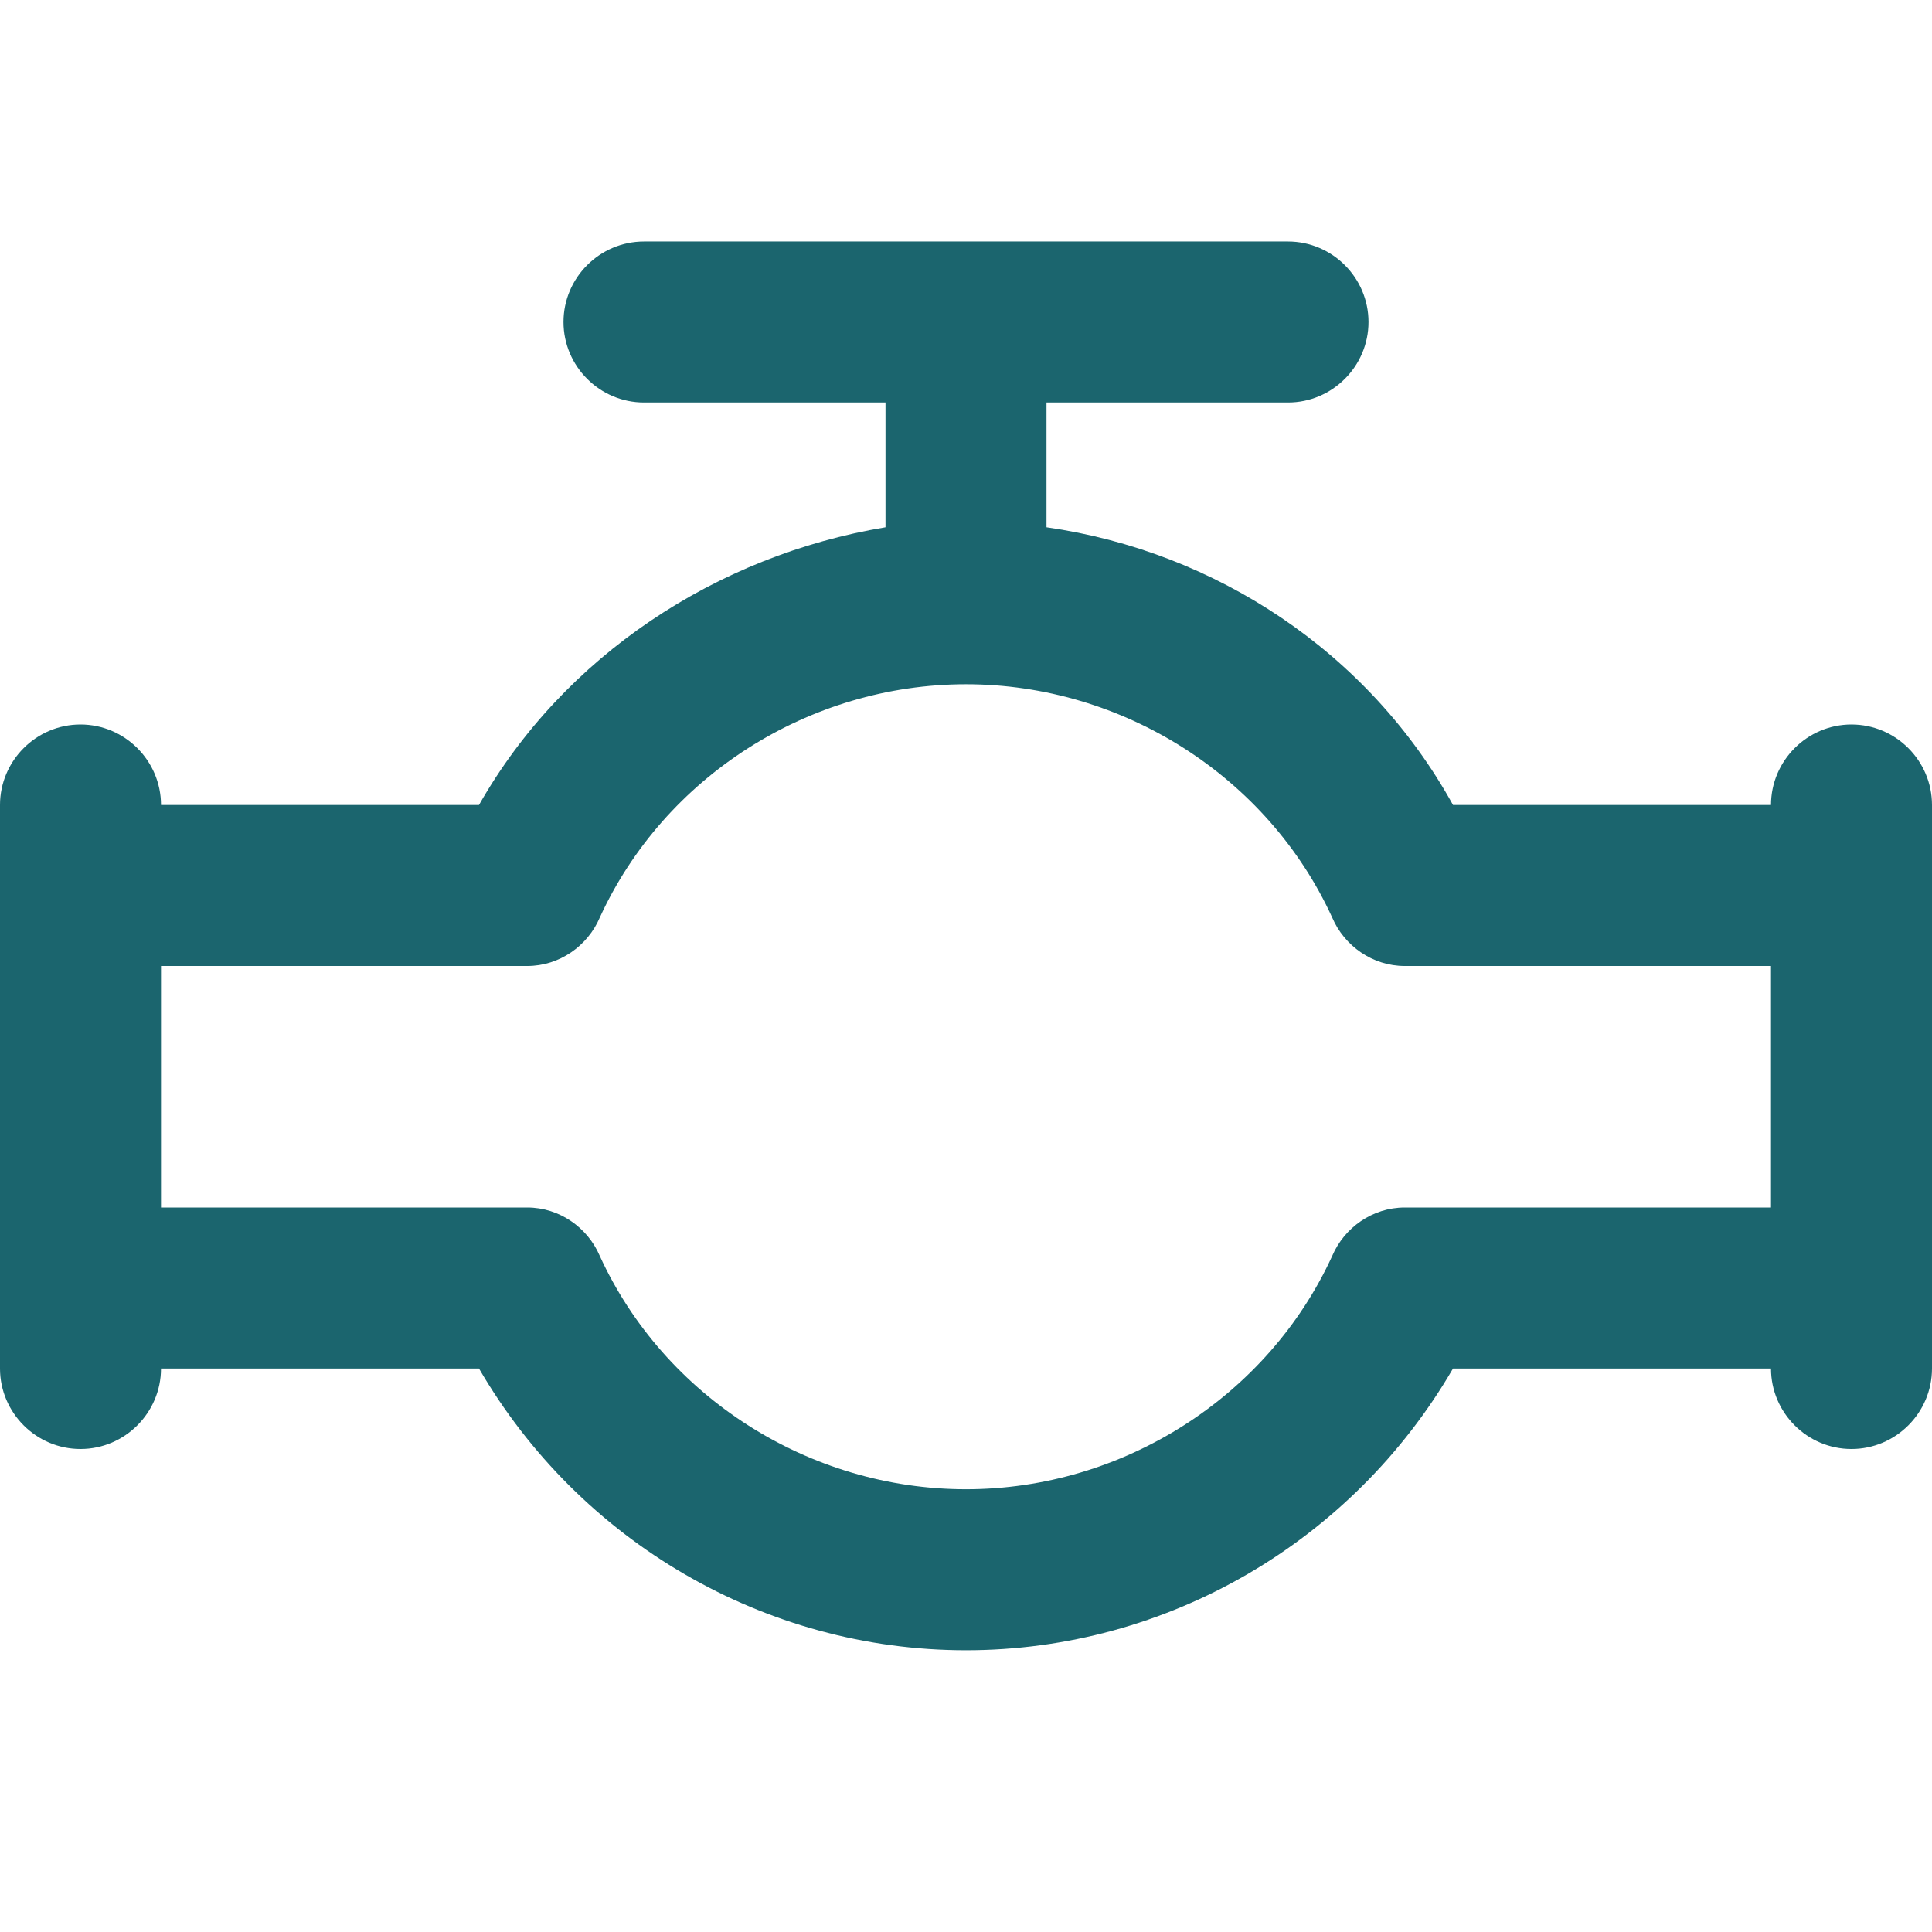
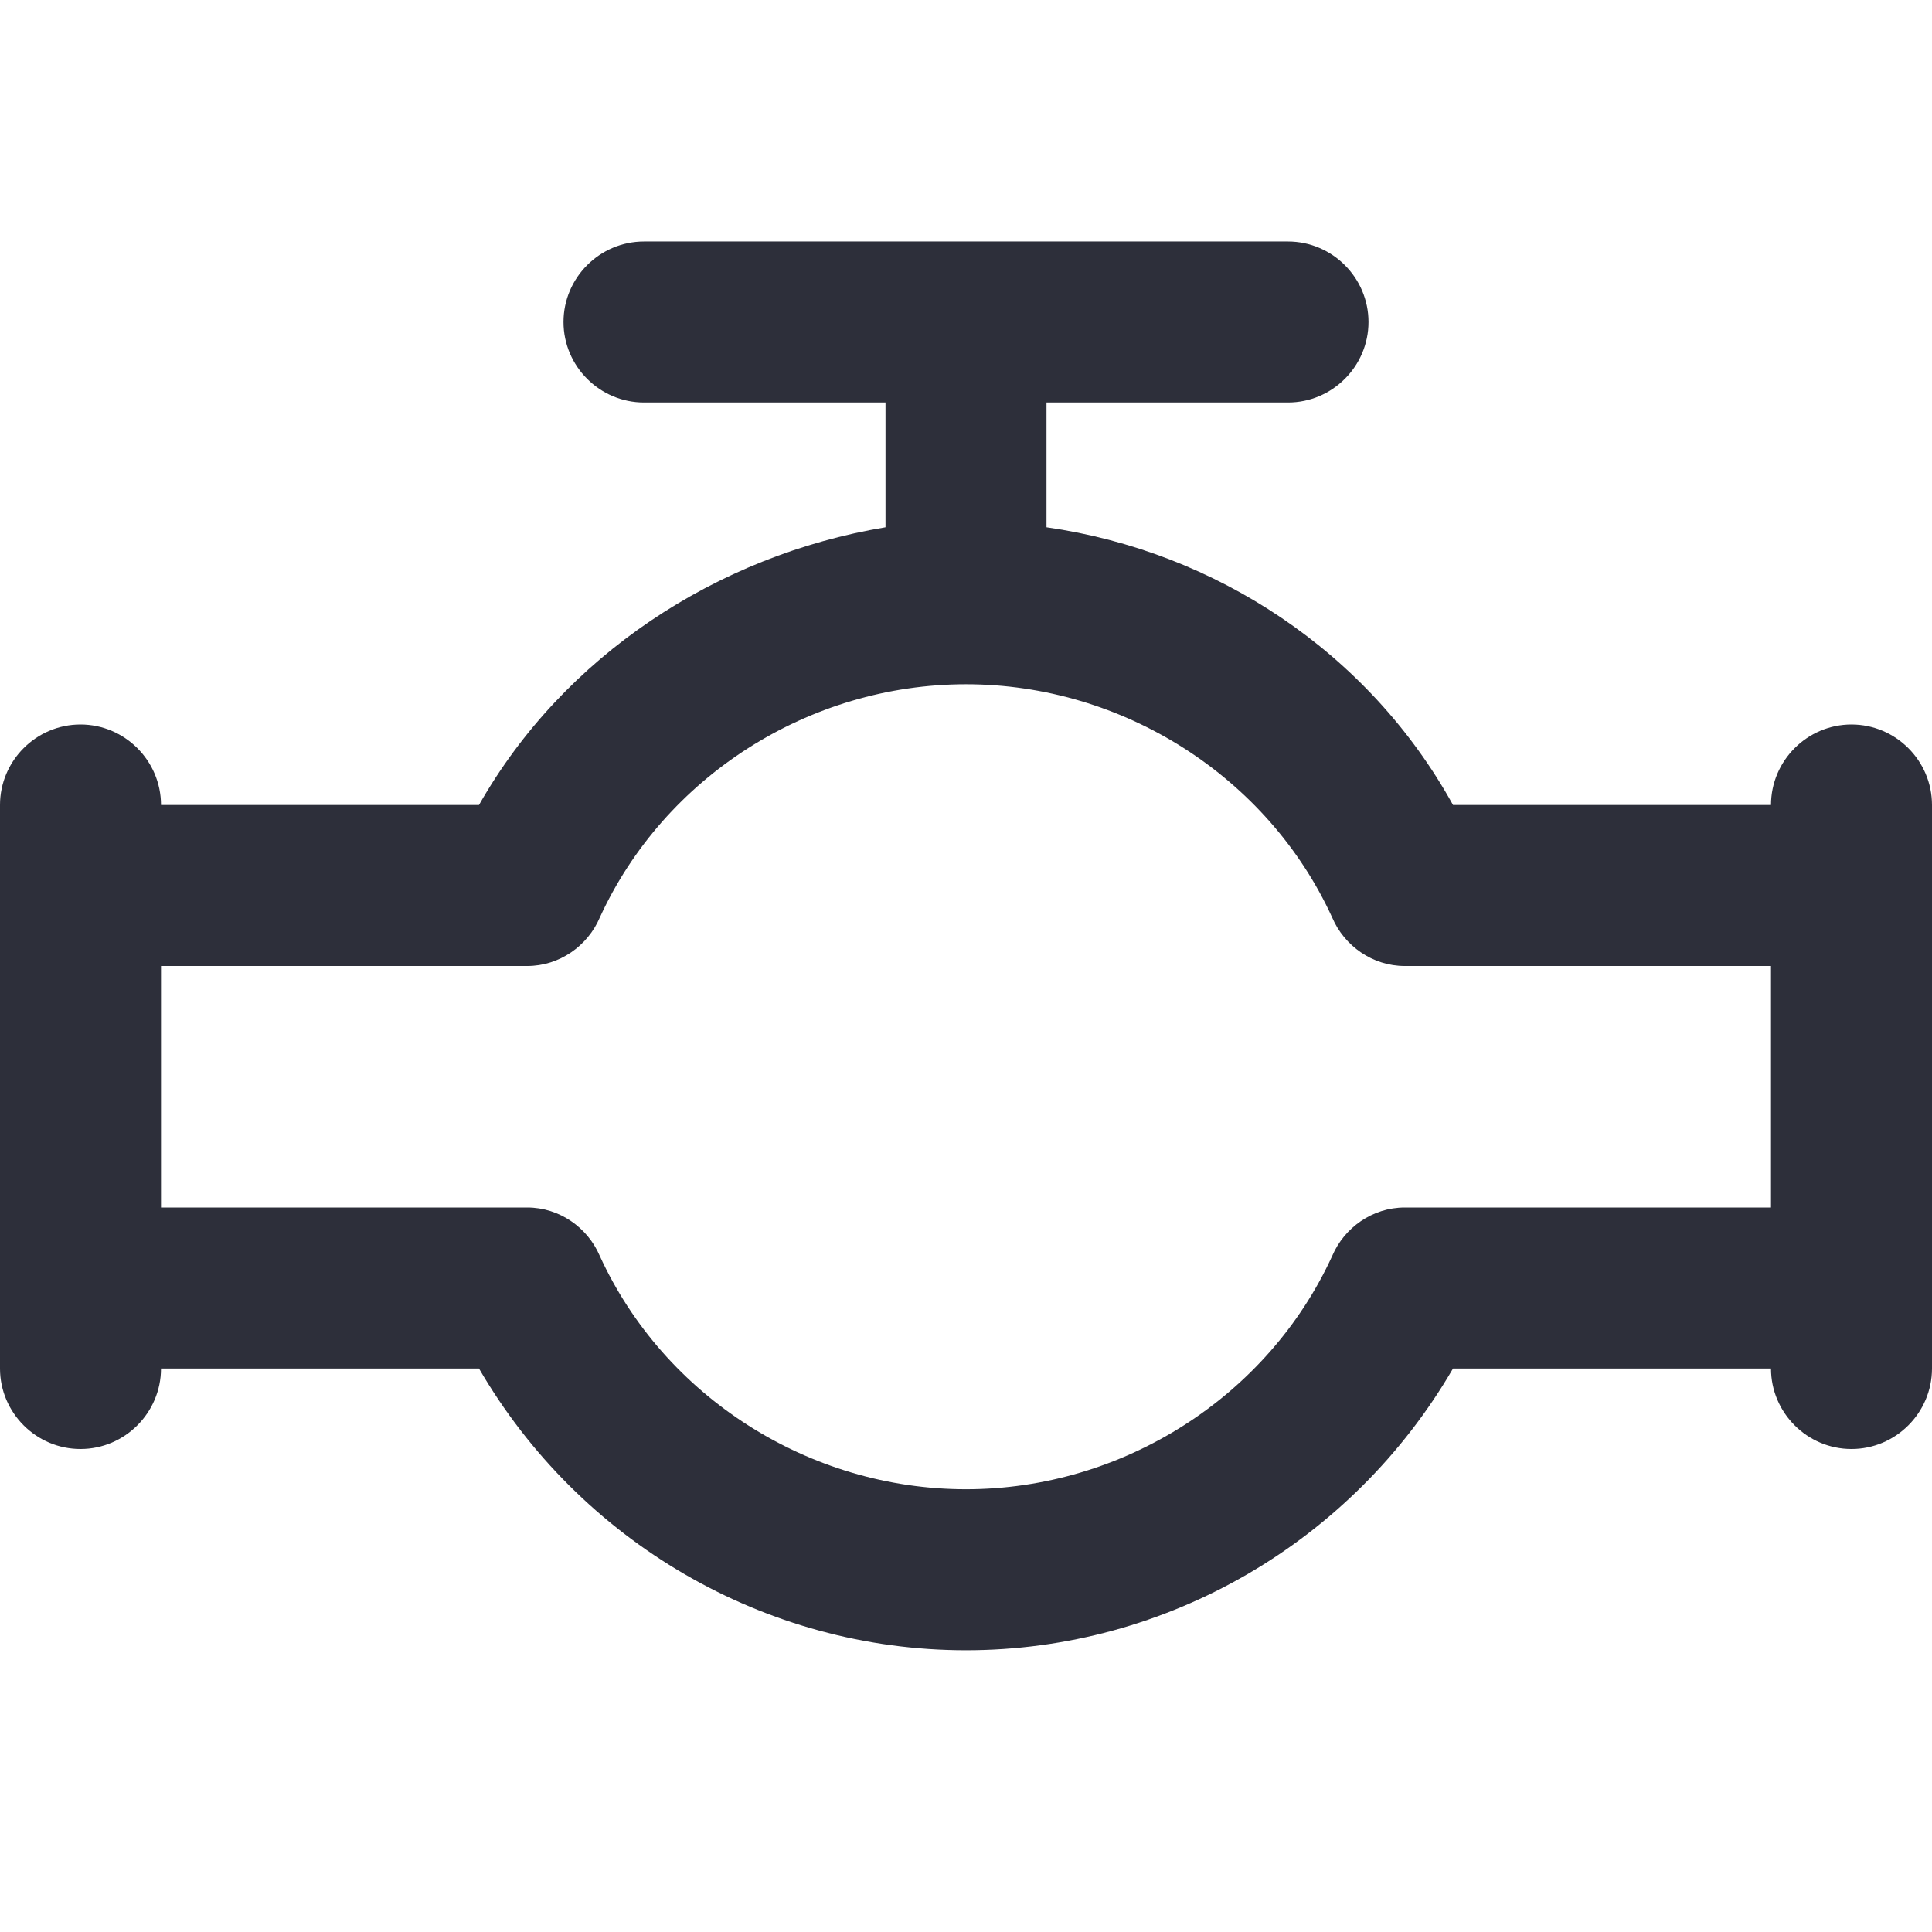
- <svg xmlns="http://www.w3.org/2000/svg" color="#1b656e" class="svg-icon" style="vertical-align: middle;fill: currentColor;overflow: hidden;" viewBox="0 0 1024 1024" version="1.1">
+ <svg xmlns="http://www.w3.org/2000/svg" color="#2d2f3a" class="svg-icon" style="vertical-align: middle;fill: currentColor;overflow: hidden;" viewBox="0 0 1024 1024" version="1.1">
  <path d="M981.333 384c23.467 0 42.667 19.2 42.667 42.667v298.667c0 23.467-19.2 42.667-42.667 42.667s-42.667-19.2-42.667-42.667h-168.533c-53.333 91.733-151.467 149.333-258.133 149.333s-204.8-57.6-258.133-149.333H85.333c0 23.467-19.2 42.667-42.667 42.667s-42.667-19.2-42.667-42.667V426.667c0-23.467 19.2-42.667 42.667-42.667s42.667 19.2 42.667 42.667h168.533c44.8-78.933 125.867-132.267 215.467-147.2V213.333h-128c-23.467 0-42.667-19.2-42.667-42.667s19.2-42.667 42.667-42.667h341.333c23.467 0 42.667 19.2 42.667 42.667s-19.2 42.667-42.667 42.667h-128v66.133c89.6 12.8 170.667 66.133 215.467 147.2H938.667c0-23.467 19.2-42.667 42.667-42.667z m-42.667 256v-128h-194.133c-17.067 0-32-10.667-38.4-25.6-34.133-74.667-110.933-123.733-194.133-123.733s-160 49.067-194.133 123.733c-6.4 14.933-21.333 25.6-38.4 25.6H85.333v128h194.133c17.067 0 32 10.667 38.4 25.6 34.133 74.667 110.933 123.733 194.133 123.733s160-49.067 194.133-123.733c6.4-14.933 21.333-25.6 38.4-25.6H938.667z" />
</svg>
